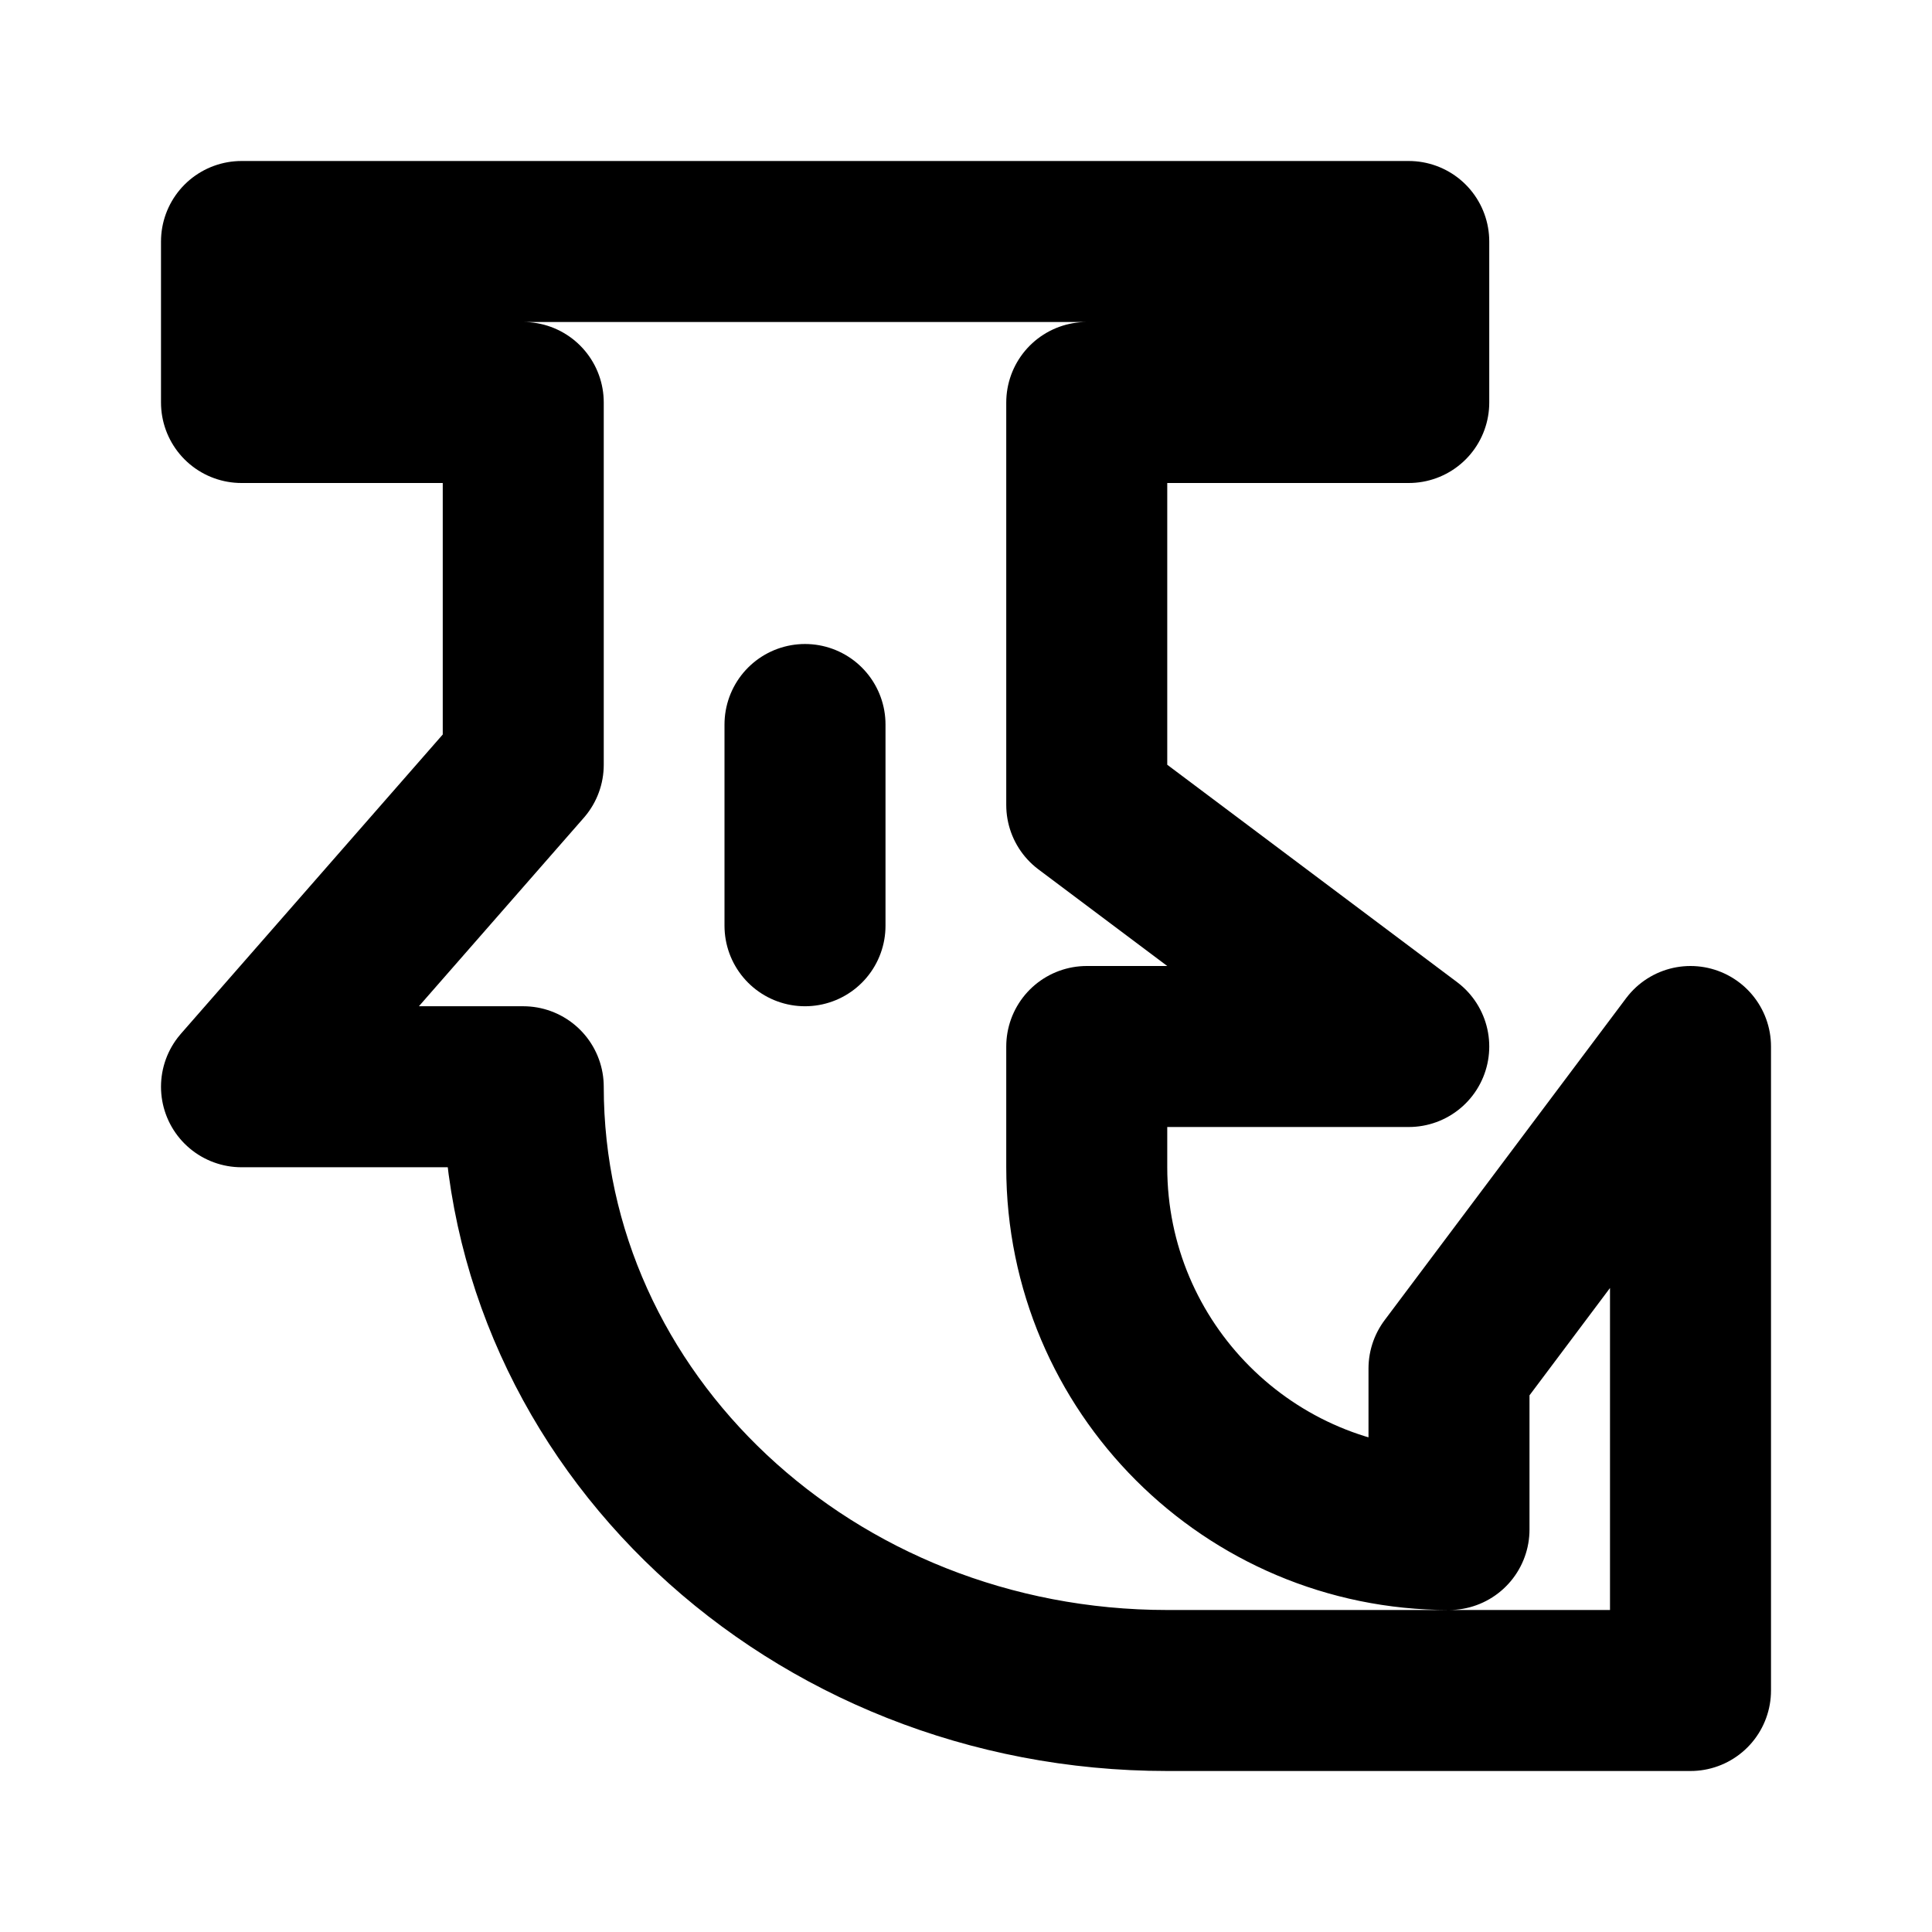
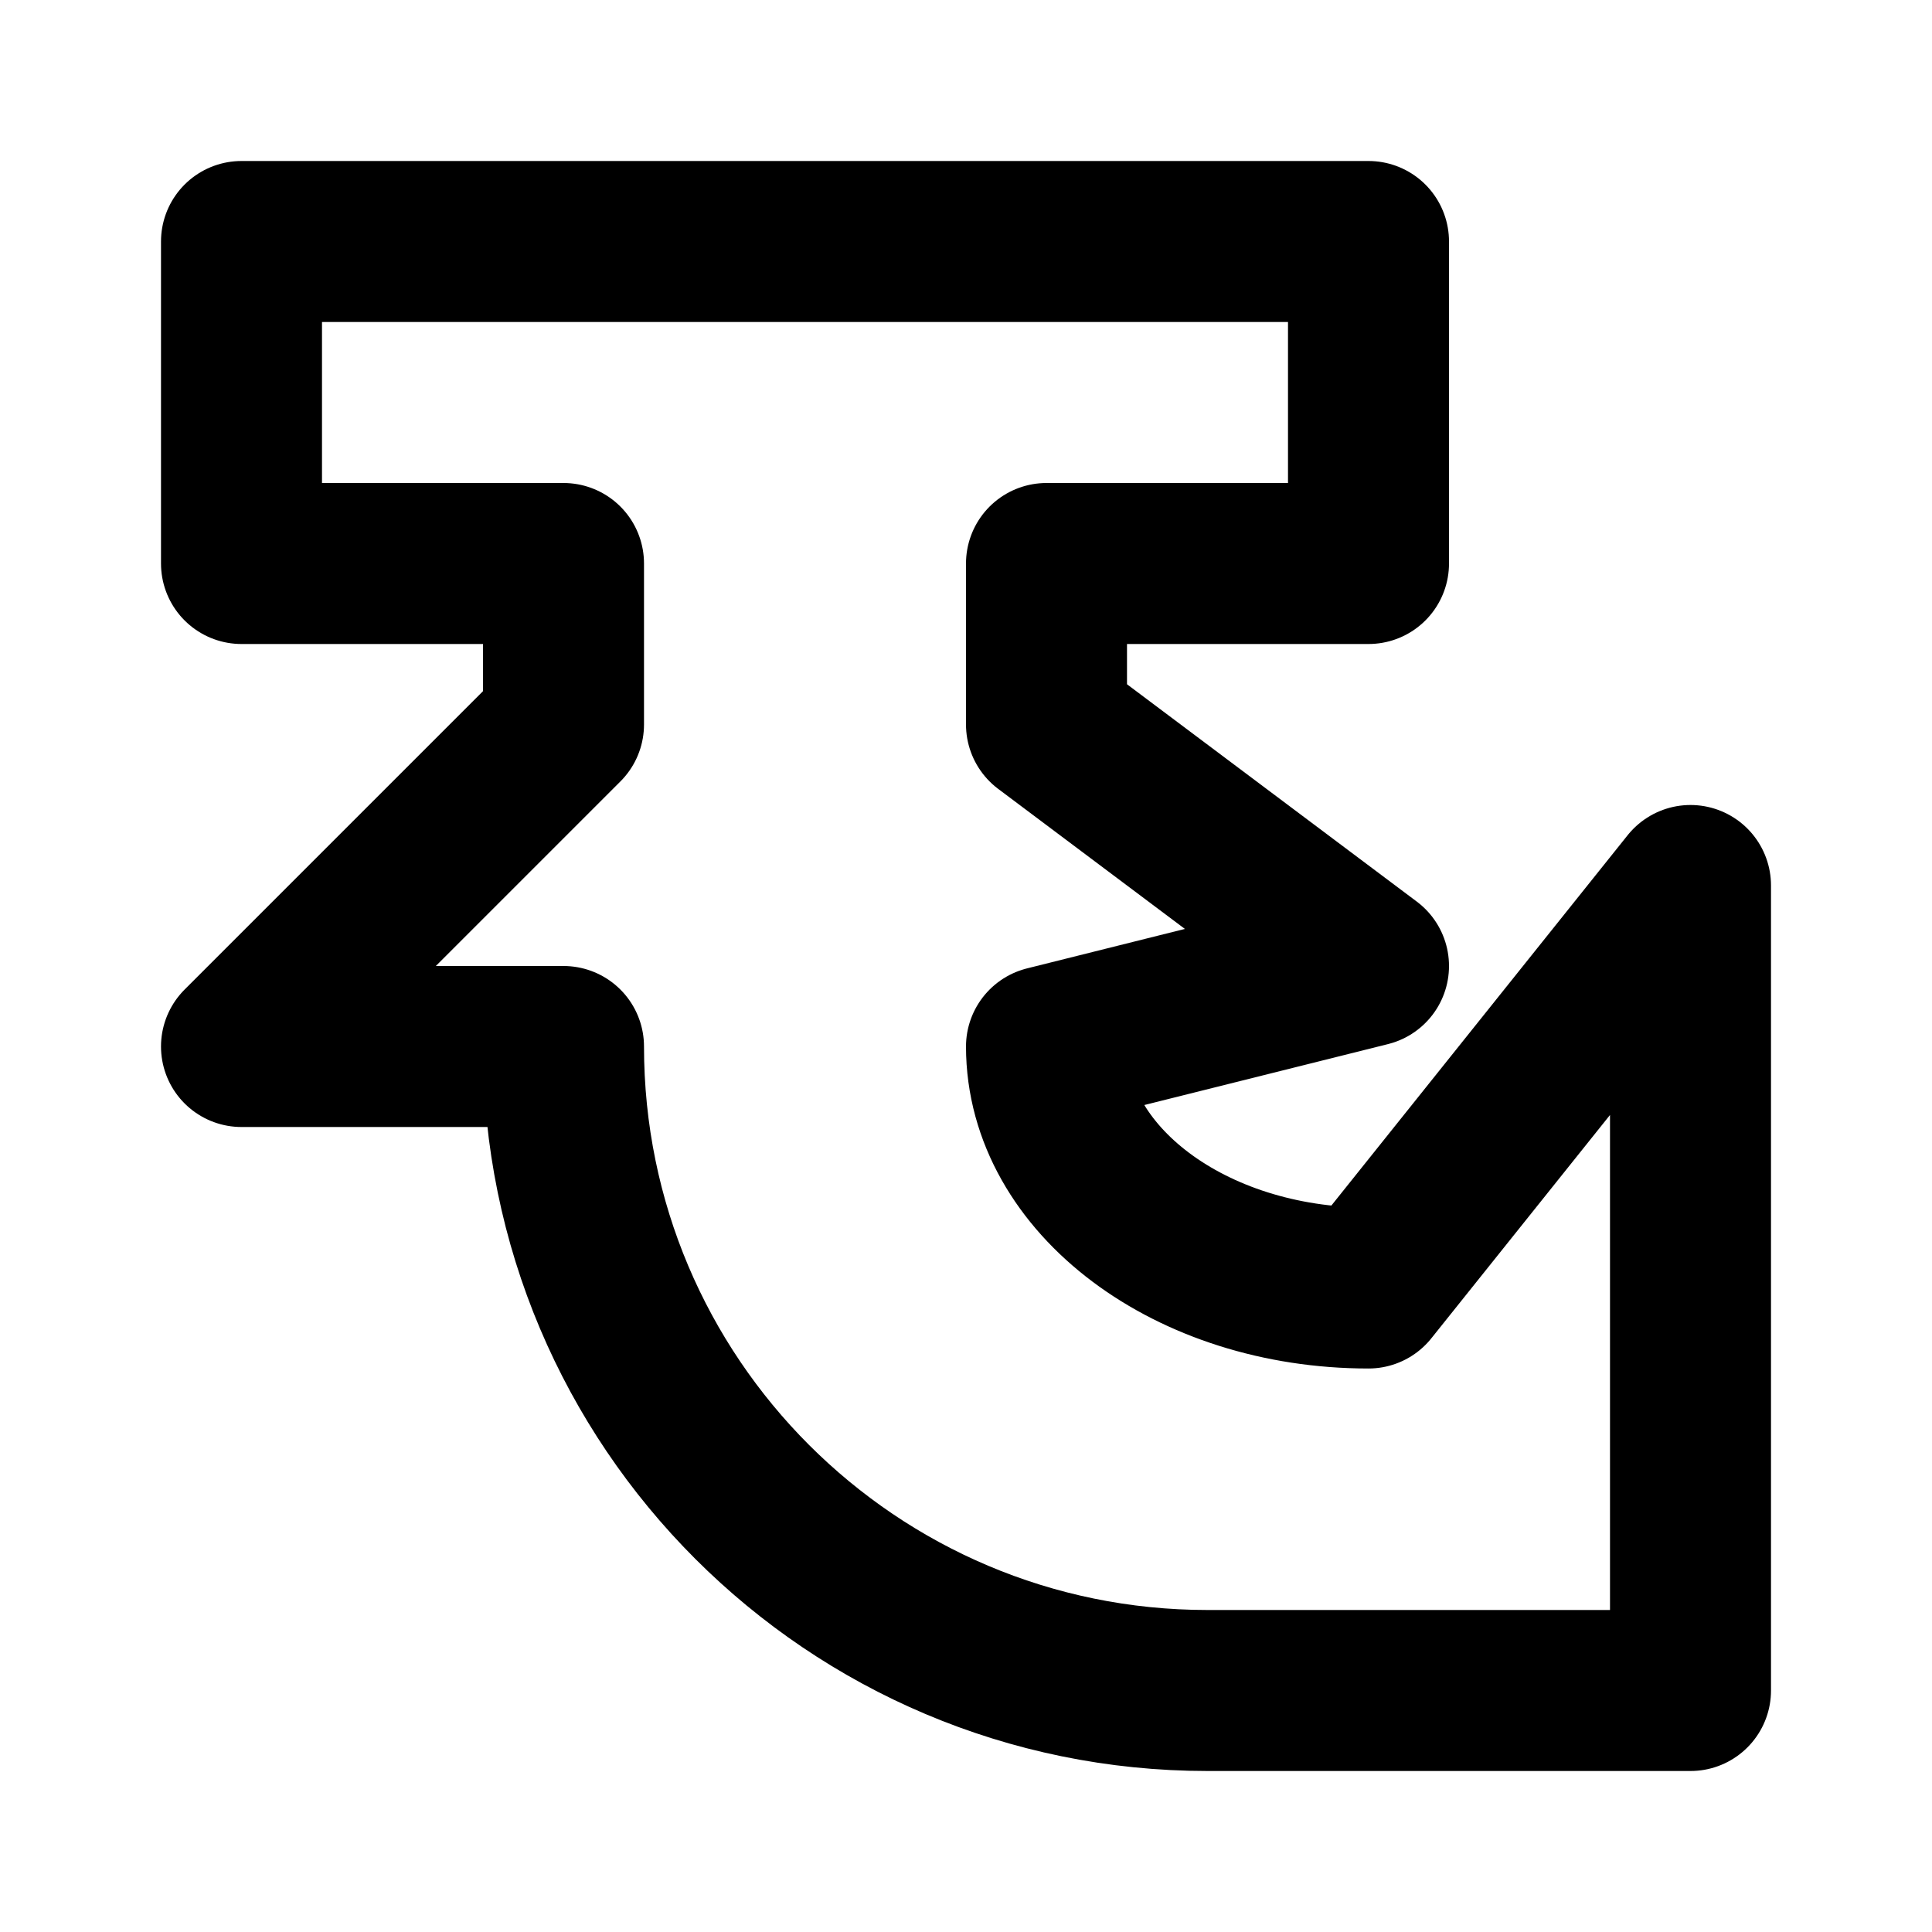
<svg xmlns="http://www.w3.org/2000/svg" width="48" height="48" viewBox="0 0 48 48" fill="none" stroke="currentColor" stroke-width="4" stroke-linecap="round" stroke-linejoin="round">
-   <path id="body" d="M6 6L35 6L35 10L27 10L27 20L35 26L27 26L27 29A9 9 0 0 0 36 38L36 34L42 26L42 36L42 42L34 42L29 42A16 15 0 0 1 13 27L6 27L13 19L13 10L6 10L6 6Z" />
-   <path id="gill" d="M20 18L20 23" />
+   <path id="body" d="M6 6L34 6L34 14L26 14L26 18L34 24L26 26A8 6 0 0 0 34 32L42 22L42 42L30 42A16 16 0 0 1 14 26L6 26L14 18L14 14L6 14L6 6Z" />
</svg>
